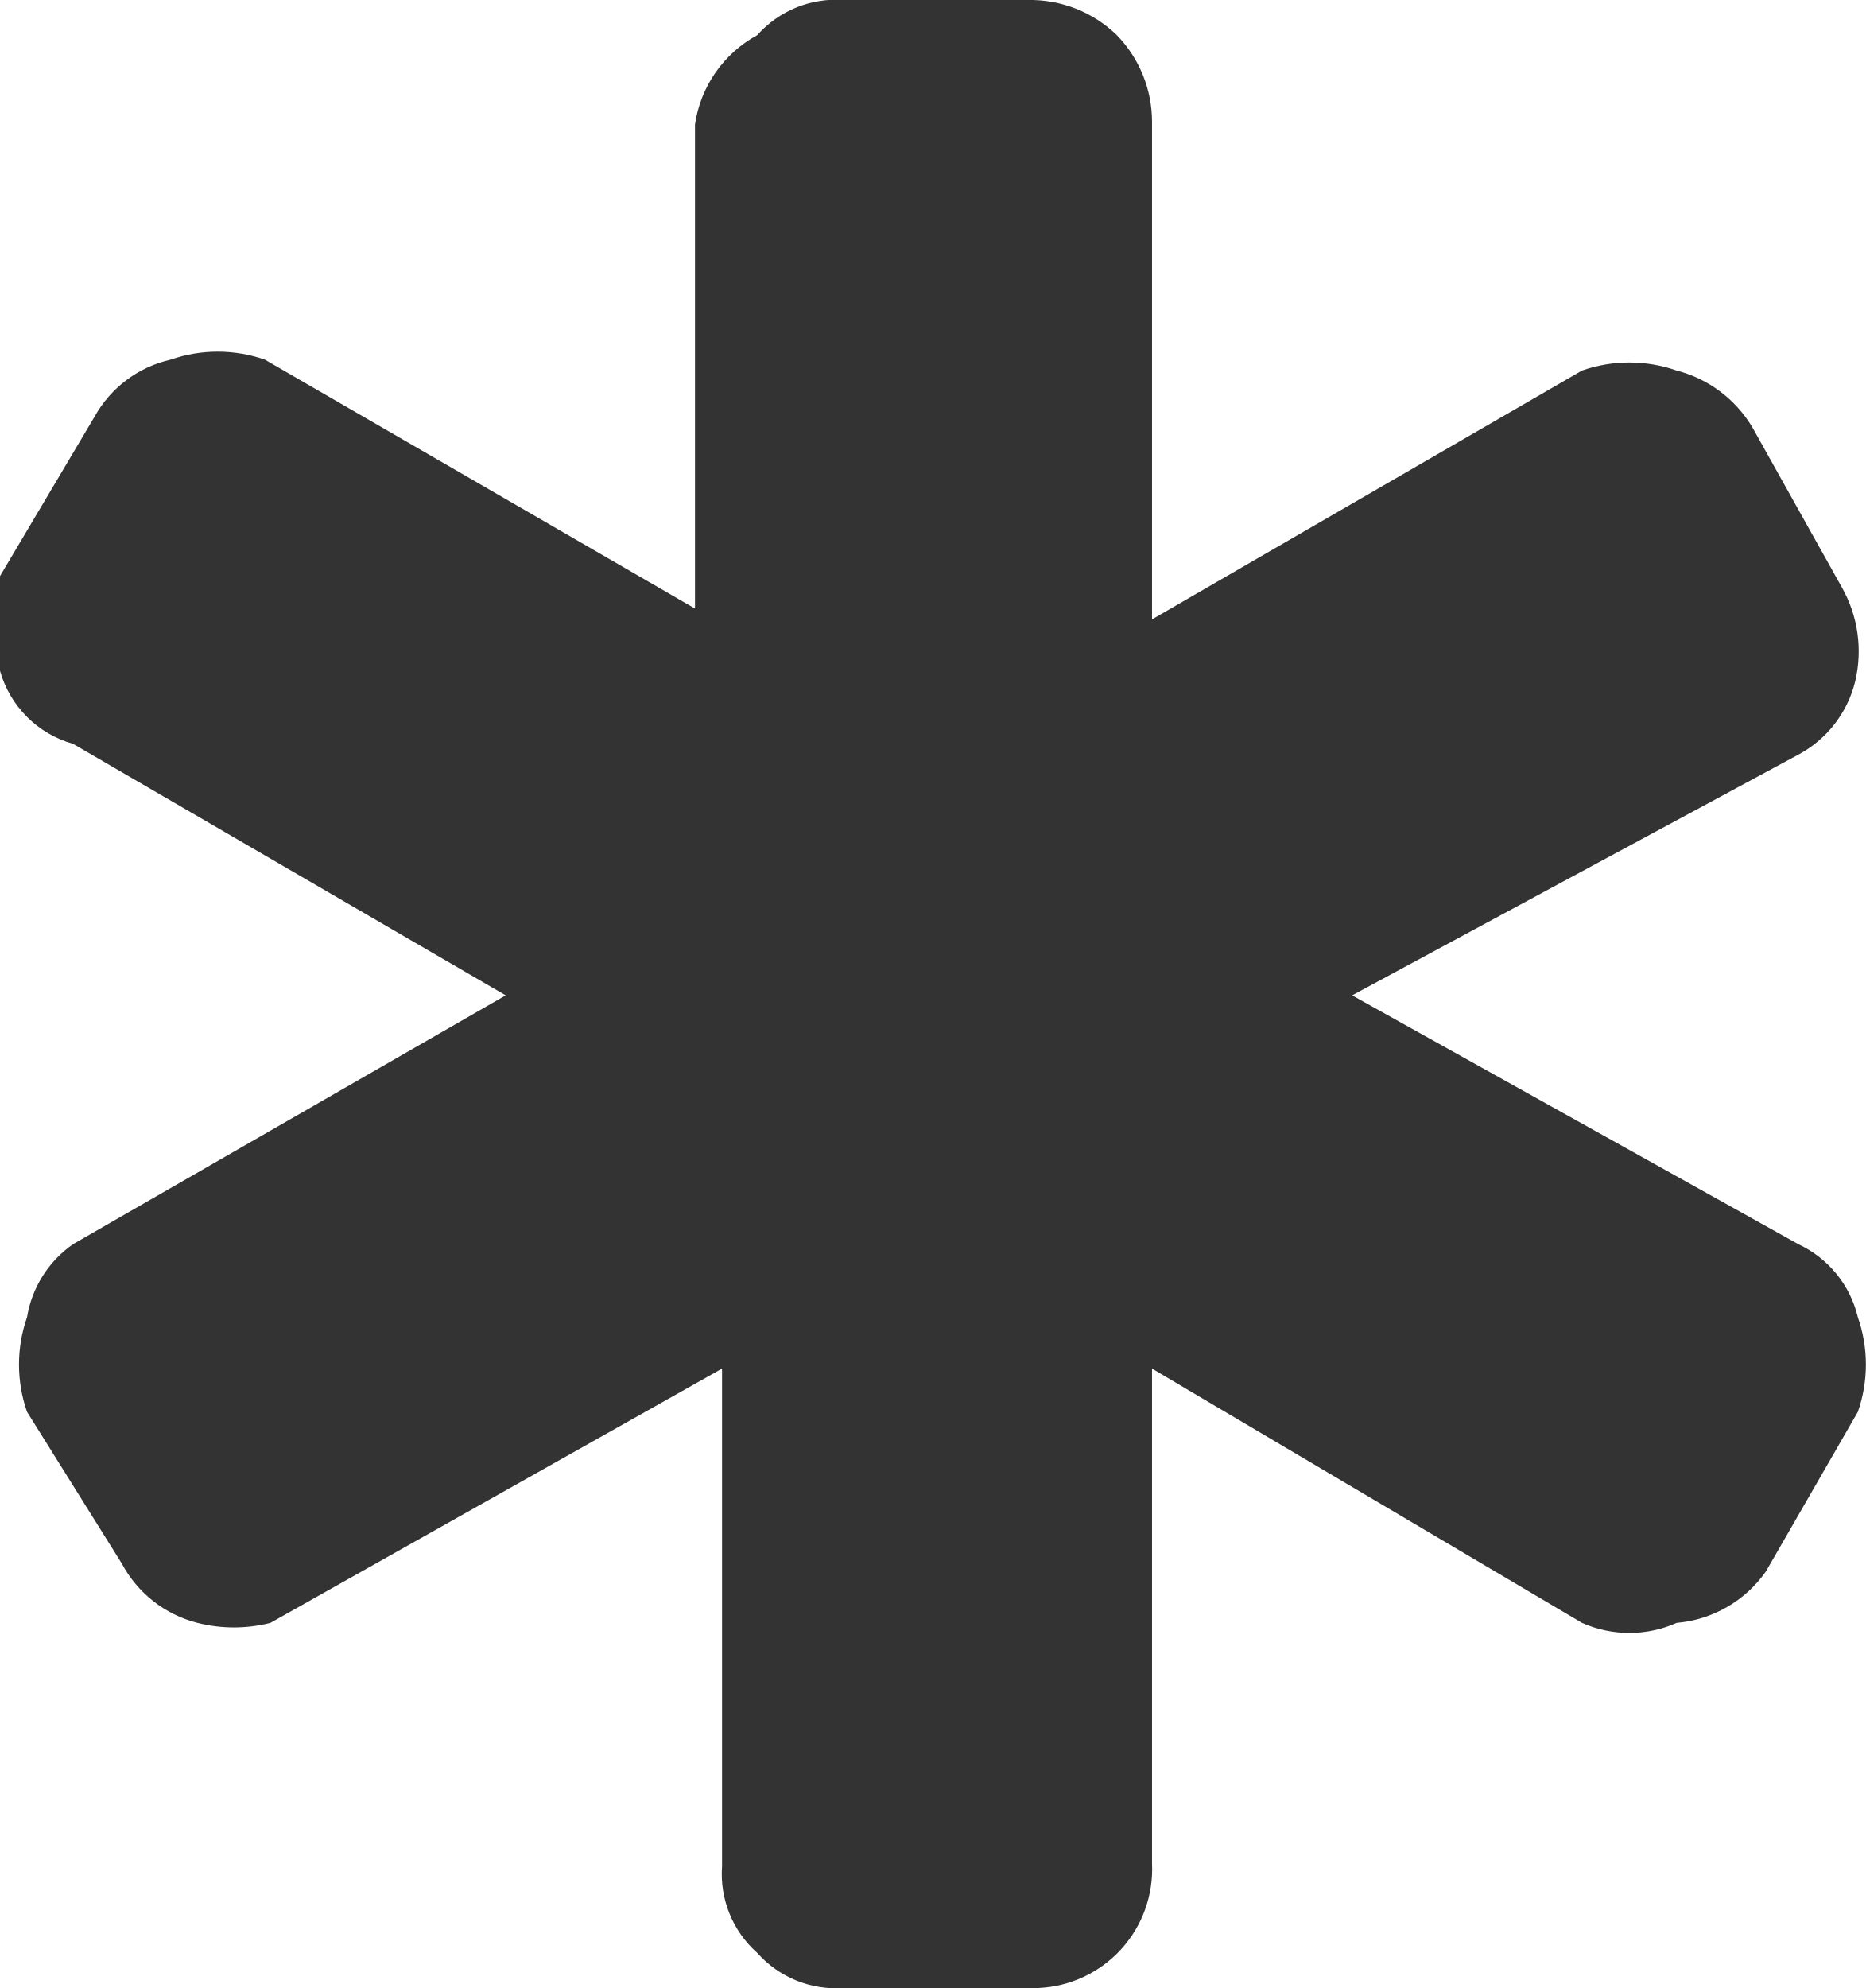
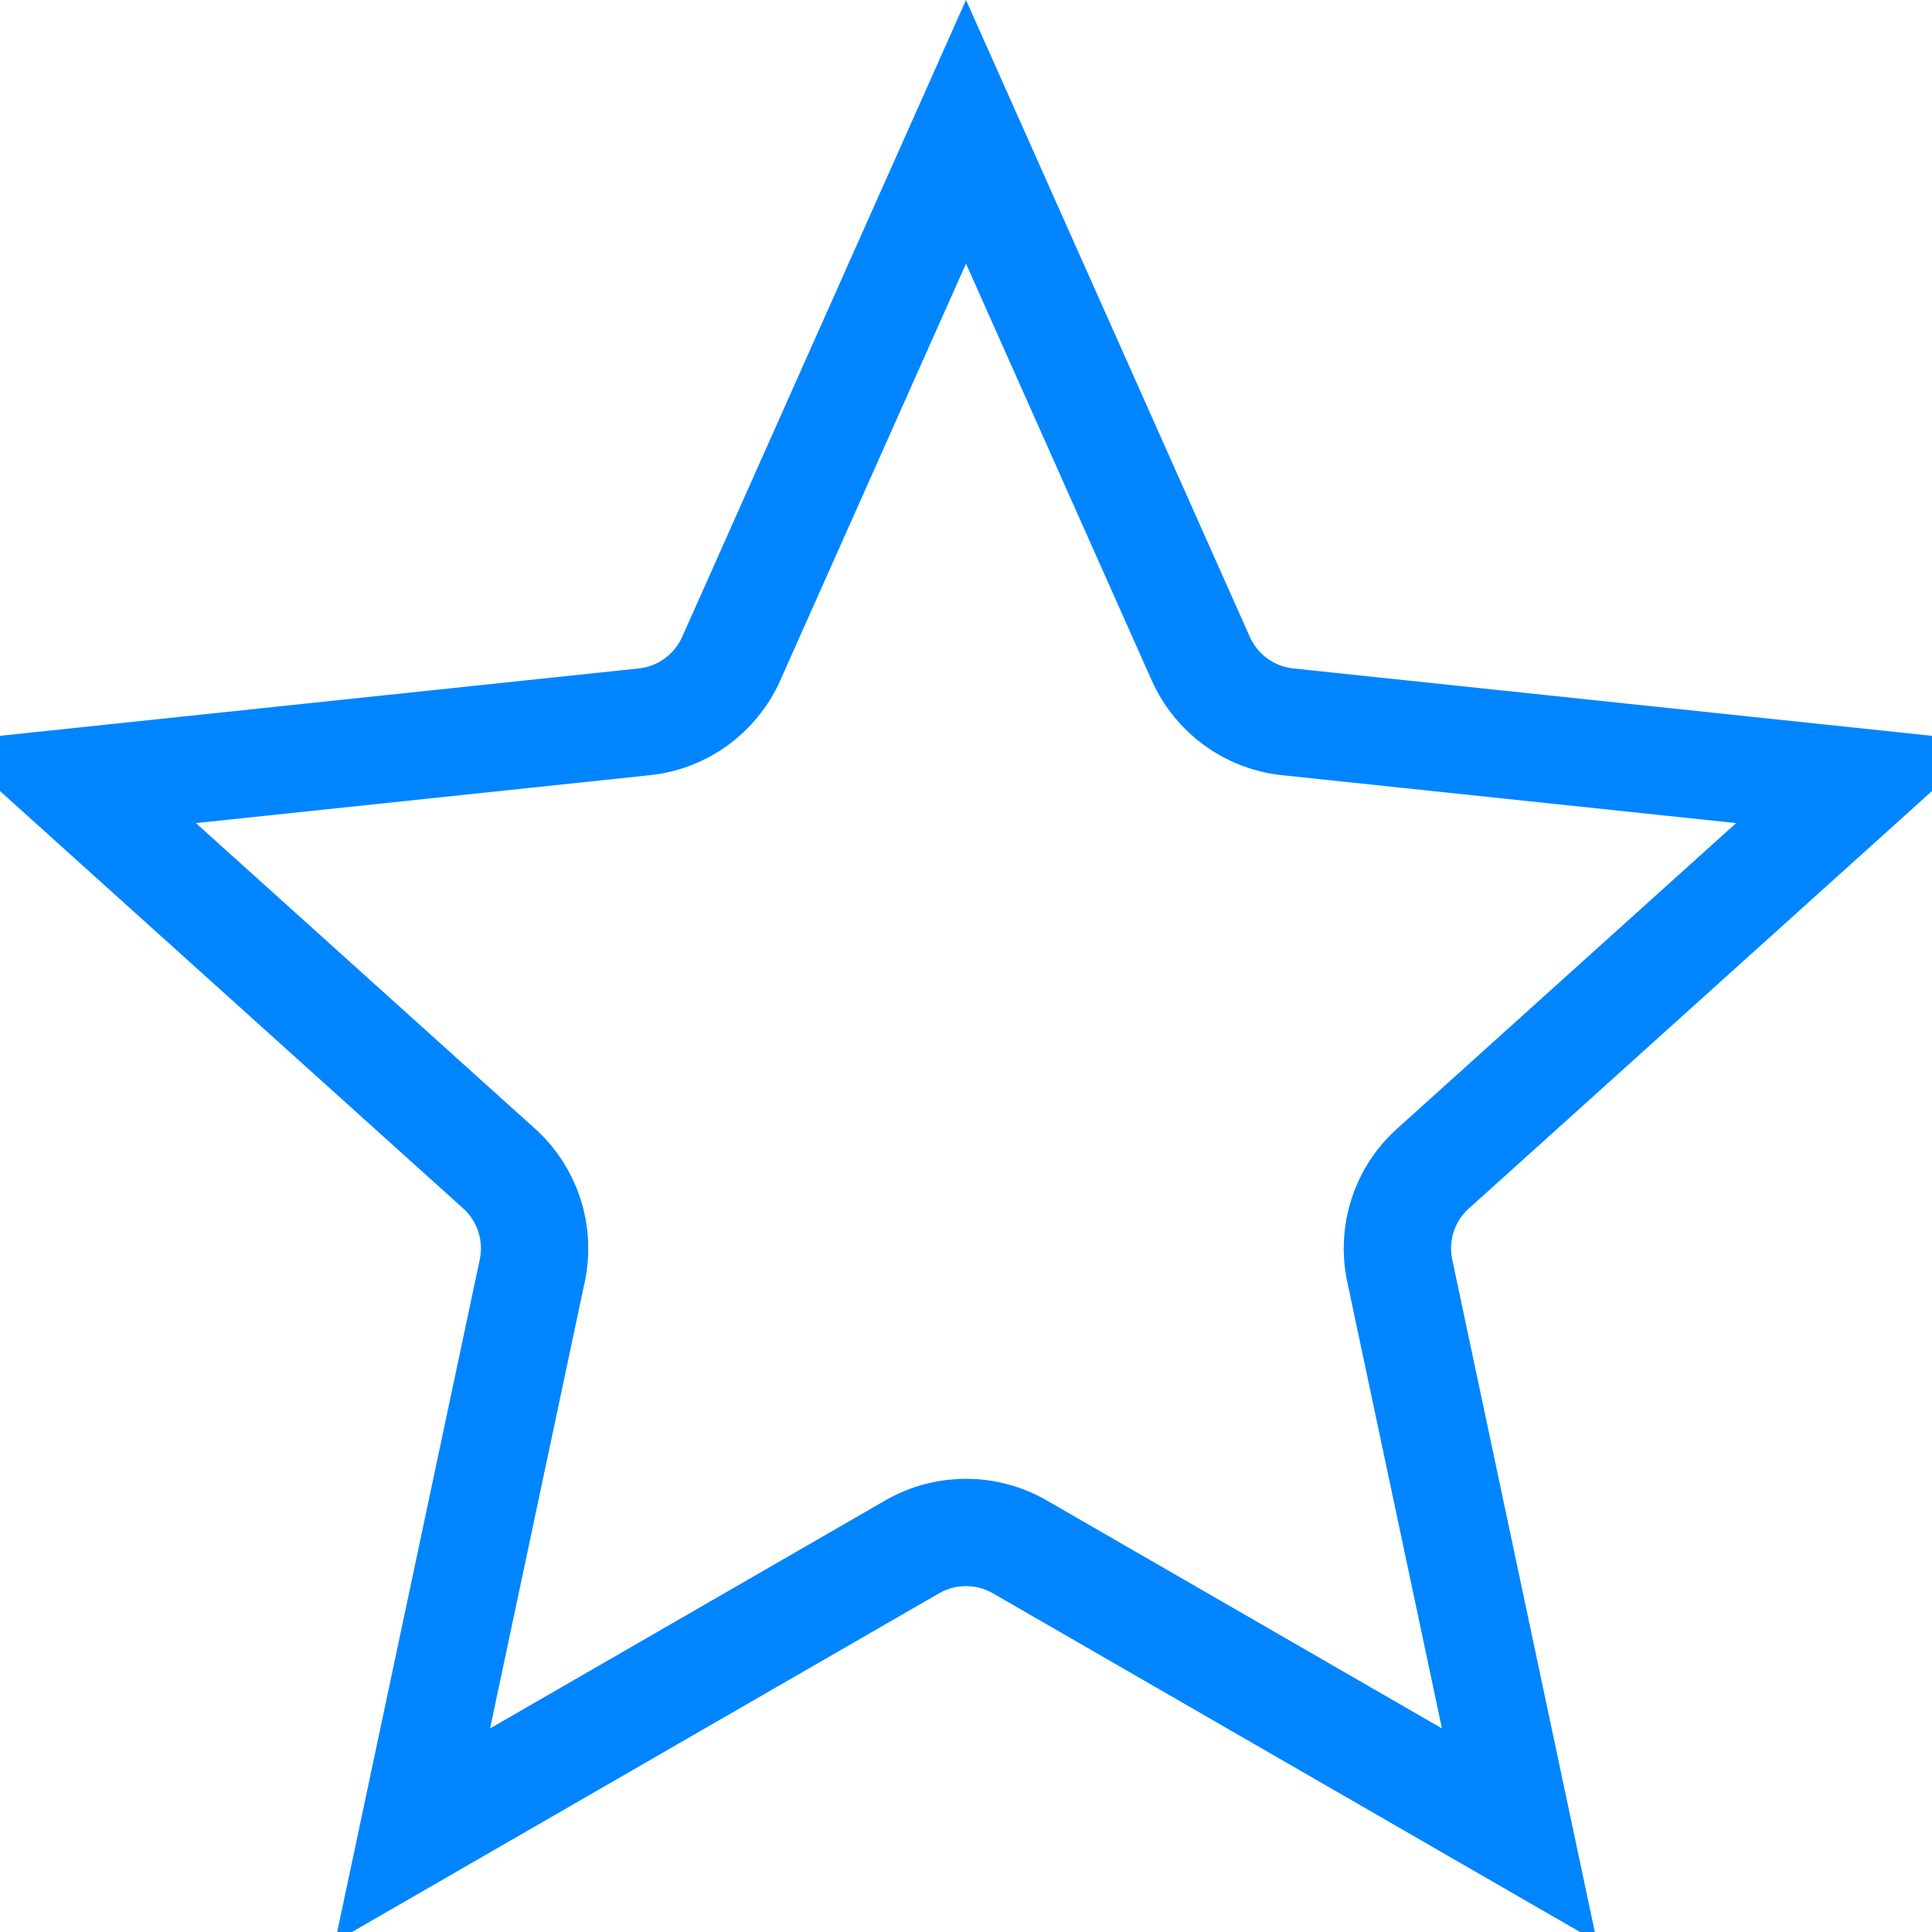
- <svg xmlns="http://www.w3.org/2000/svg" viewBox="0 0 6.9 7.35">
-   <path d="M6.65,4.6a.4.4,0,0,1,.22.27.53.53,0,0,1,0,.35l-.34.59A.45.45,0,0,1,6.2,6a.43.43,0,0,1-.35,0L4.26,5.06V6.89a.44.44,0,0,1-.42.46H3.12a.39.39,0,0,1-.32-.13.39.39,0,0,1-.13-.32V5.06L1,6A.55.55,0,0,1,.73,6a.44.44,0,0,1-.28-.22L.1,5.22a.53.53,0,0,1,0-.35A.41.41,0,0,1,.27,4.6l1.6-.92L.27,2.75A.39.39,0,0,1,0,2.48a.43.43,0,0,1,0-.35l.35-.59a.43.43,0,0,1,.28-.21.53.53,0,0,1,.35,0l1.59.92V.46A.45.45,0,0,1,2.8.13.39.39,0,0,1,3.12,0H3.8a.46.46,0,0,1,.33.13.46.46,0,0,1,.13.32V2.29l1.59-.92a.53.53,0,0,1,.35,0,.46.46,0,0,1,.28.21l.33.59a.48.48,0,0,1,.05.35.42.42,0,0,1-.21.27L5,3.68Z" fill="#333" />
+ <svg xmlns="http://www.w3.org/2000/svg" width="18" height="18" viewBox="0 0 18 18" fill="none">
+   <path d="M9 1.228L11.188 6.138C11.334 6.464 11.642 6.688 11.997 6.725L17.343 7.289L13.35 10.888C13.084 11.127 12.967 11.489 13.041 11.838L14.156 17.097L9.5 14.411C9.19 14.233 8.81 14.233 8.5 14.411L3.844 17.097L4.959 11.838C5.033 11.489 4.916 11.127 4.651 10.888L0.657 7.289L6.003 6.725C6.358 6.688 6.666 6.464 6.812 6.138L9 1.228Z" stroke="#0085FF" />
</svg>
